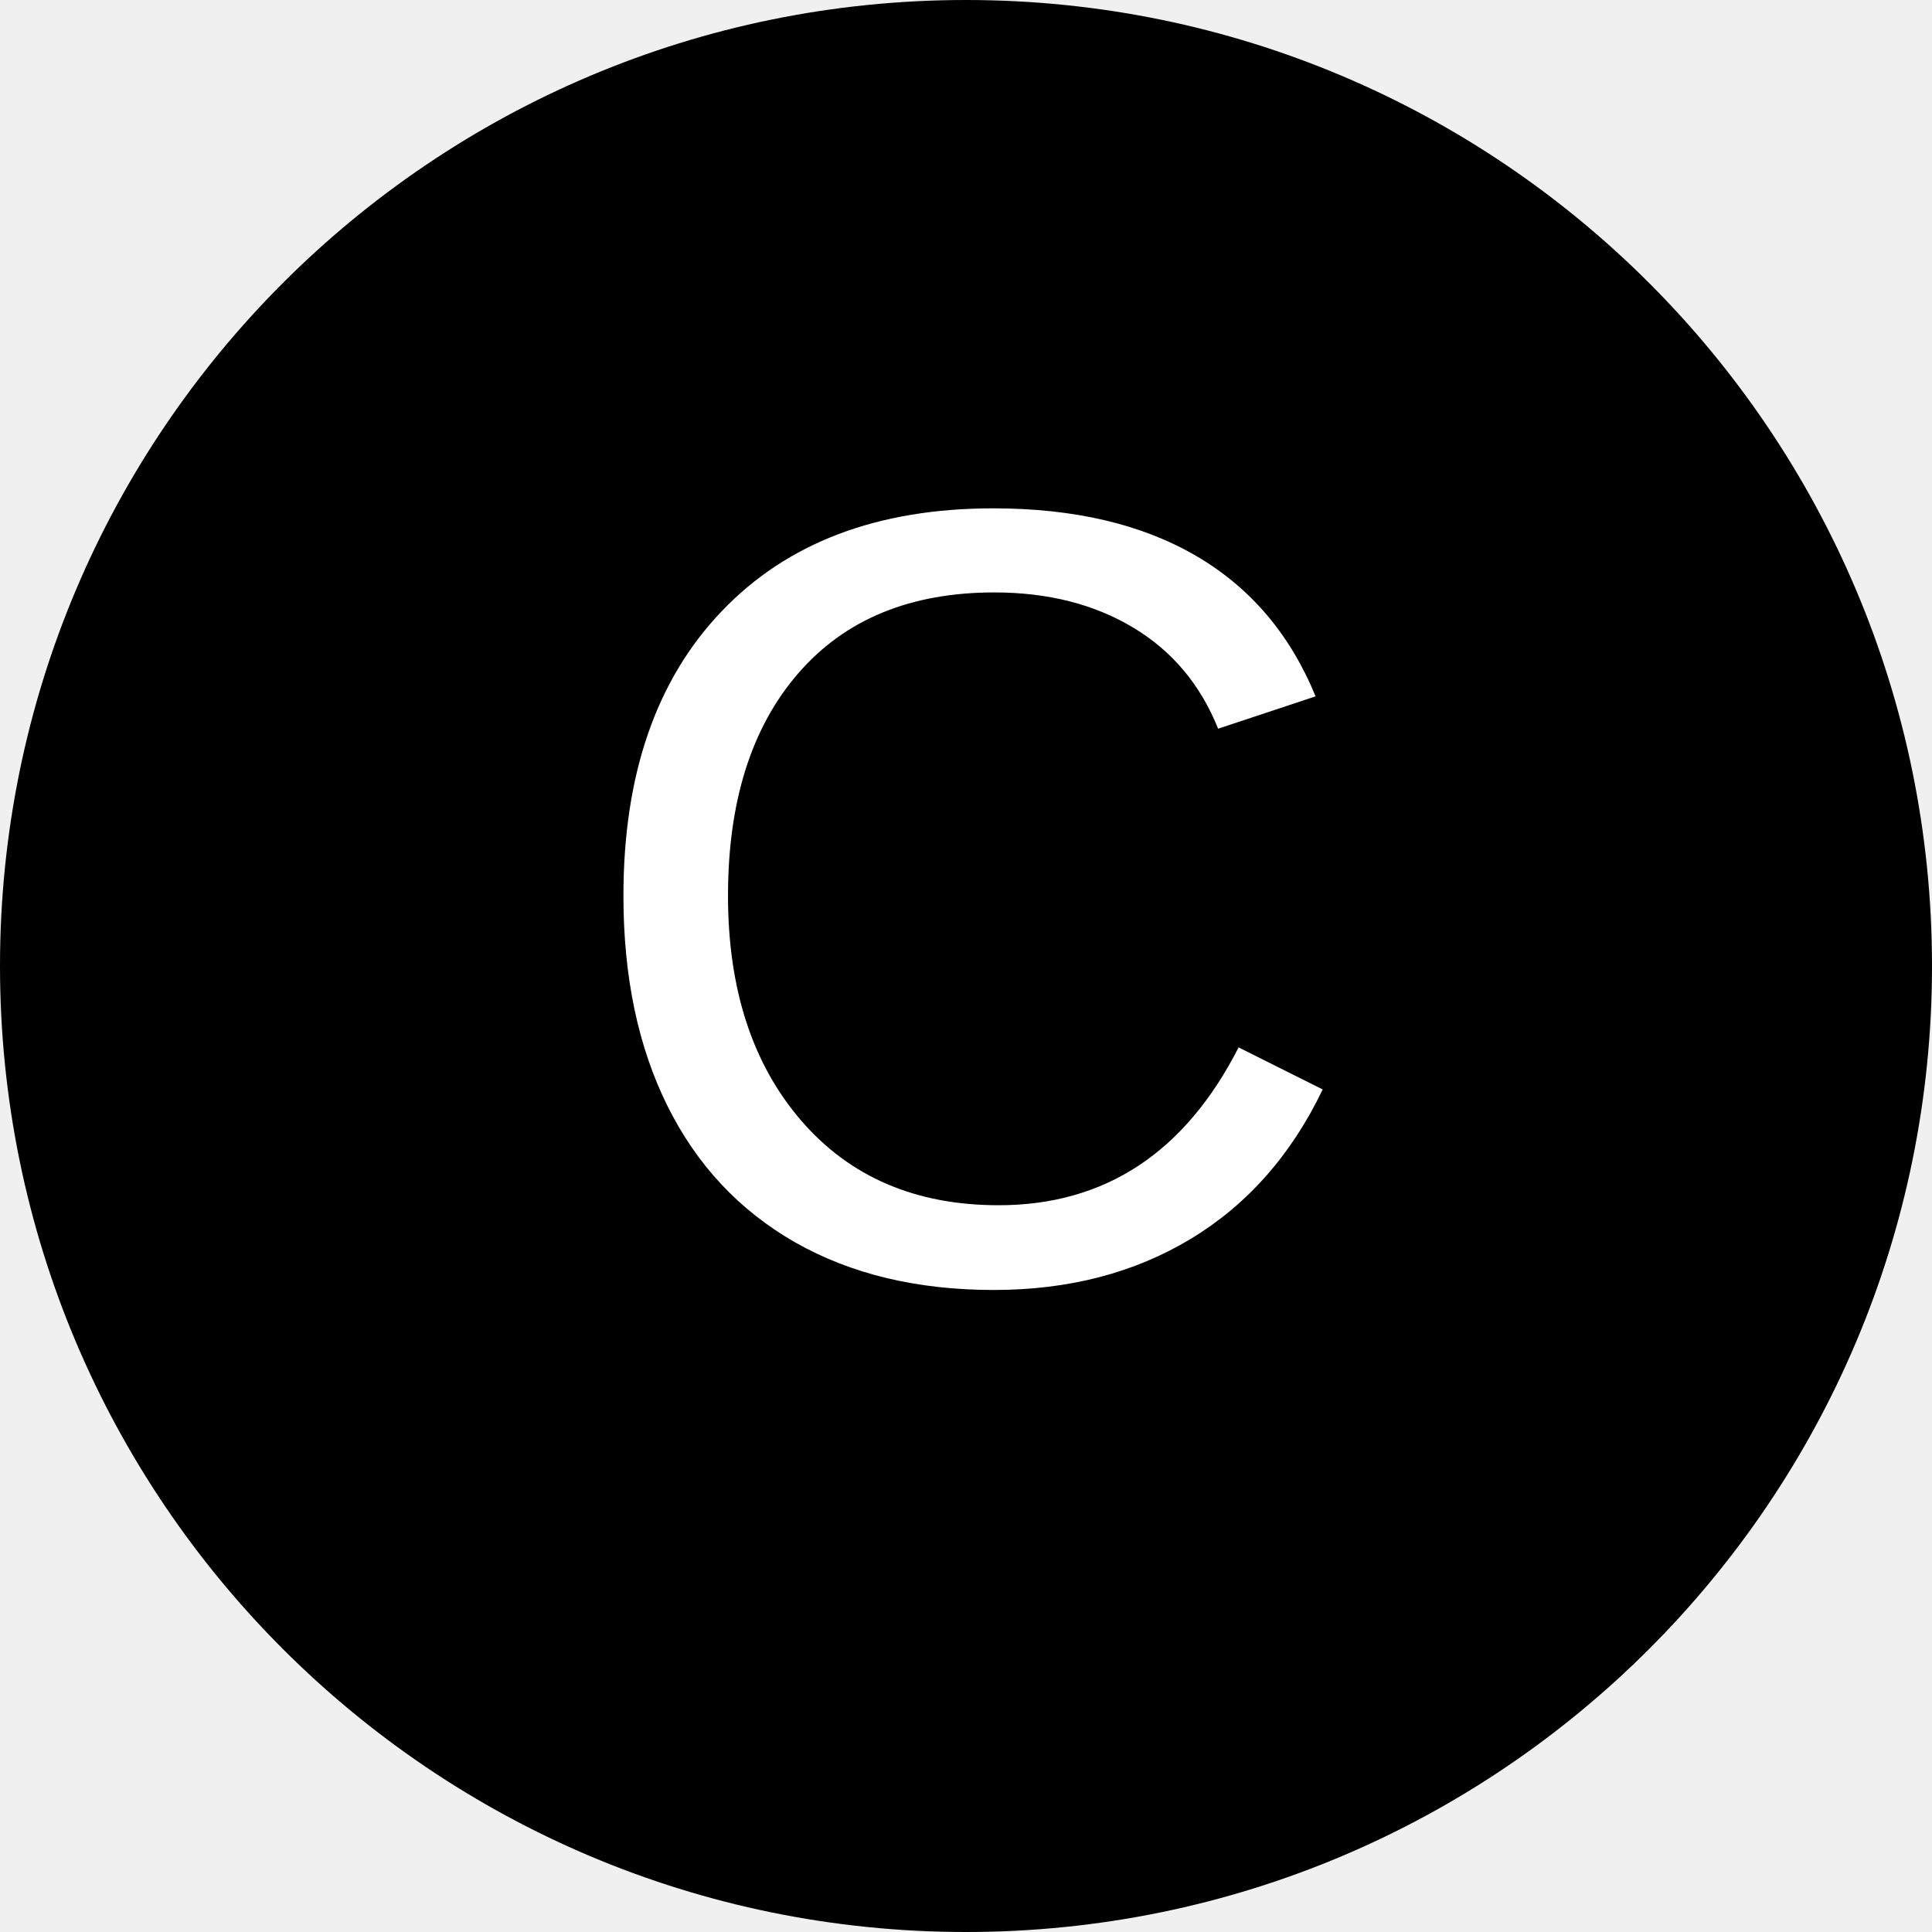
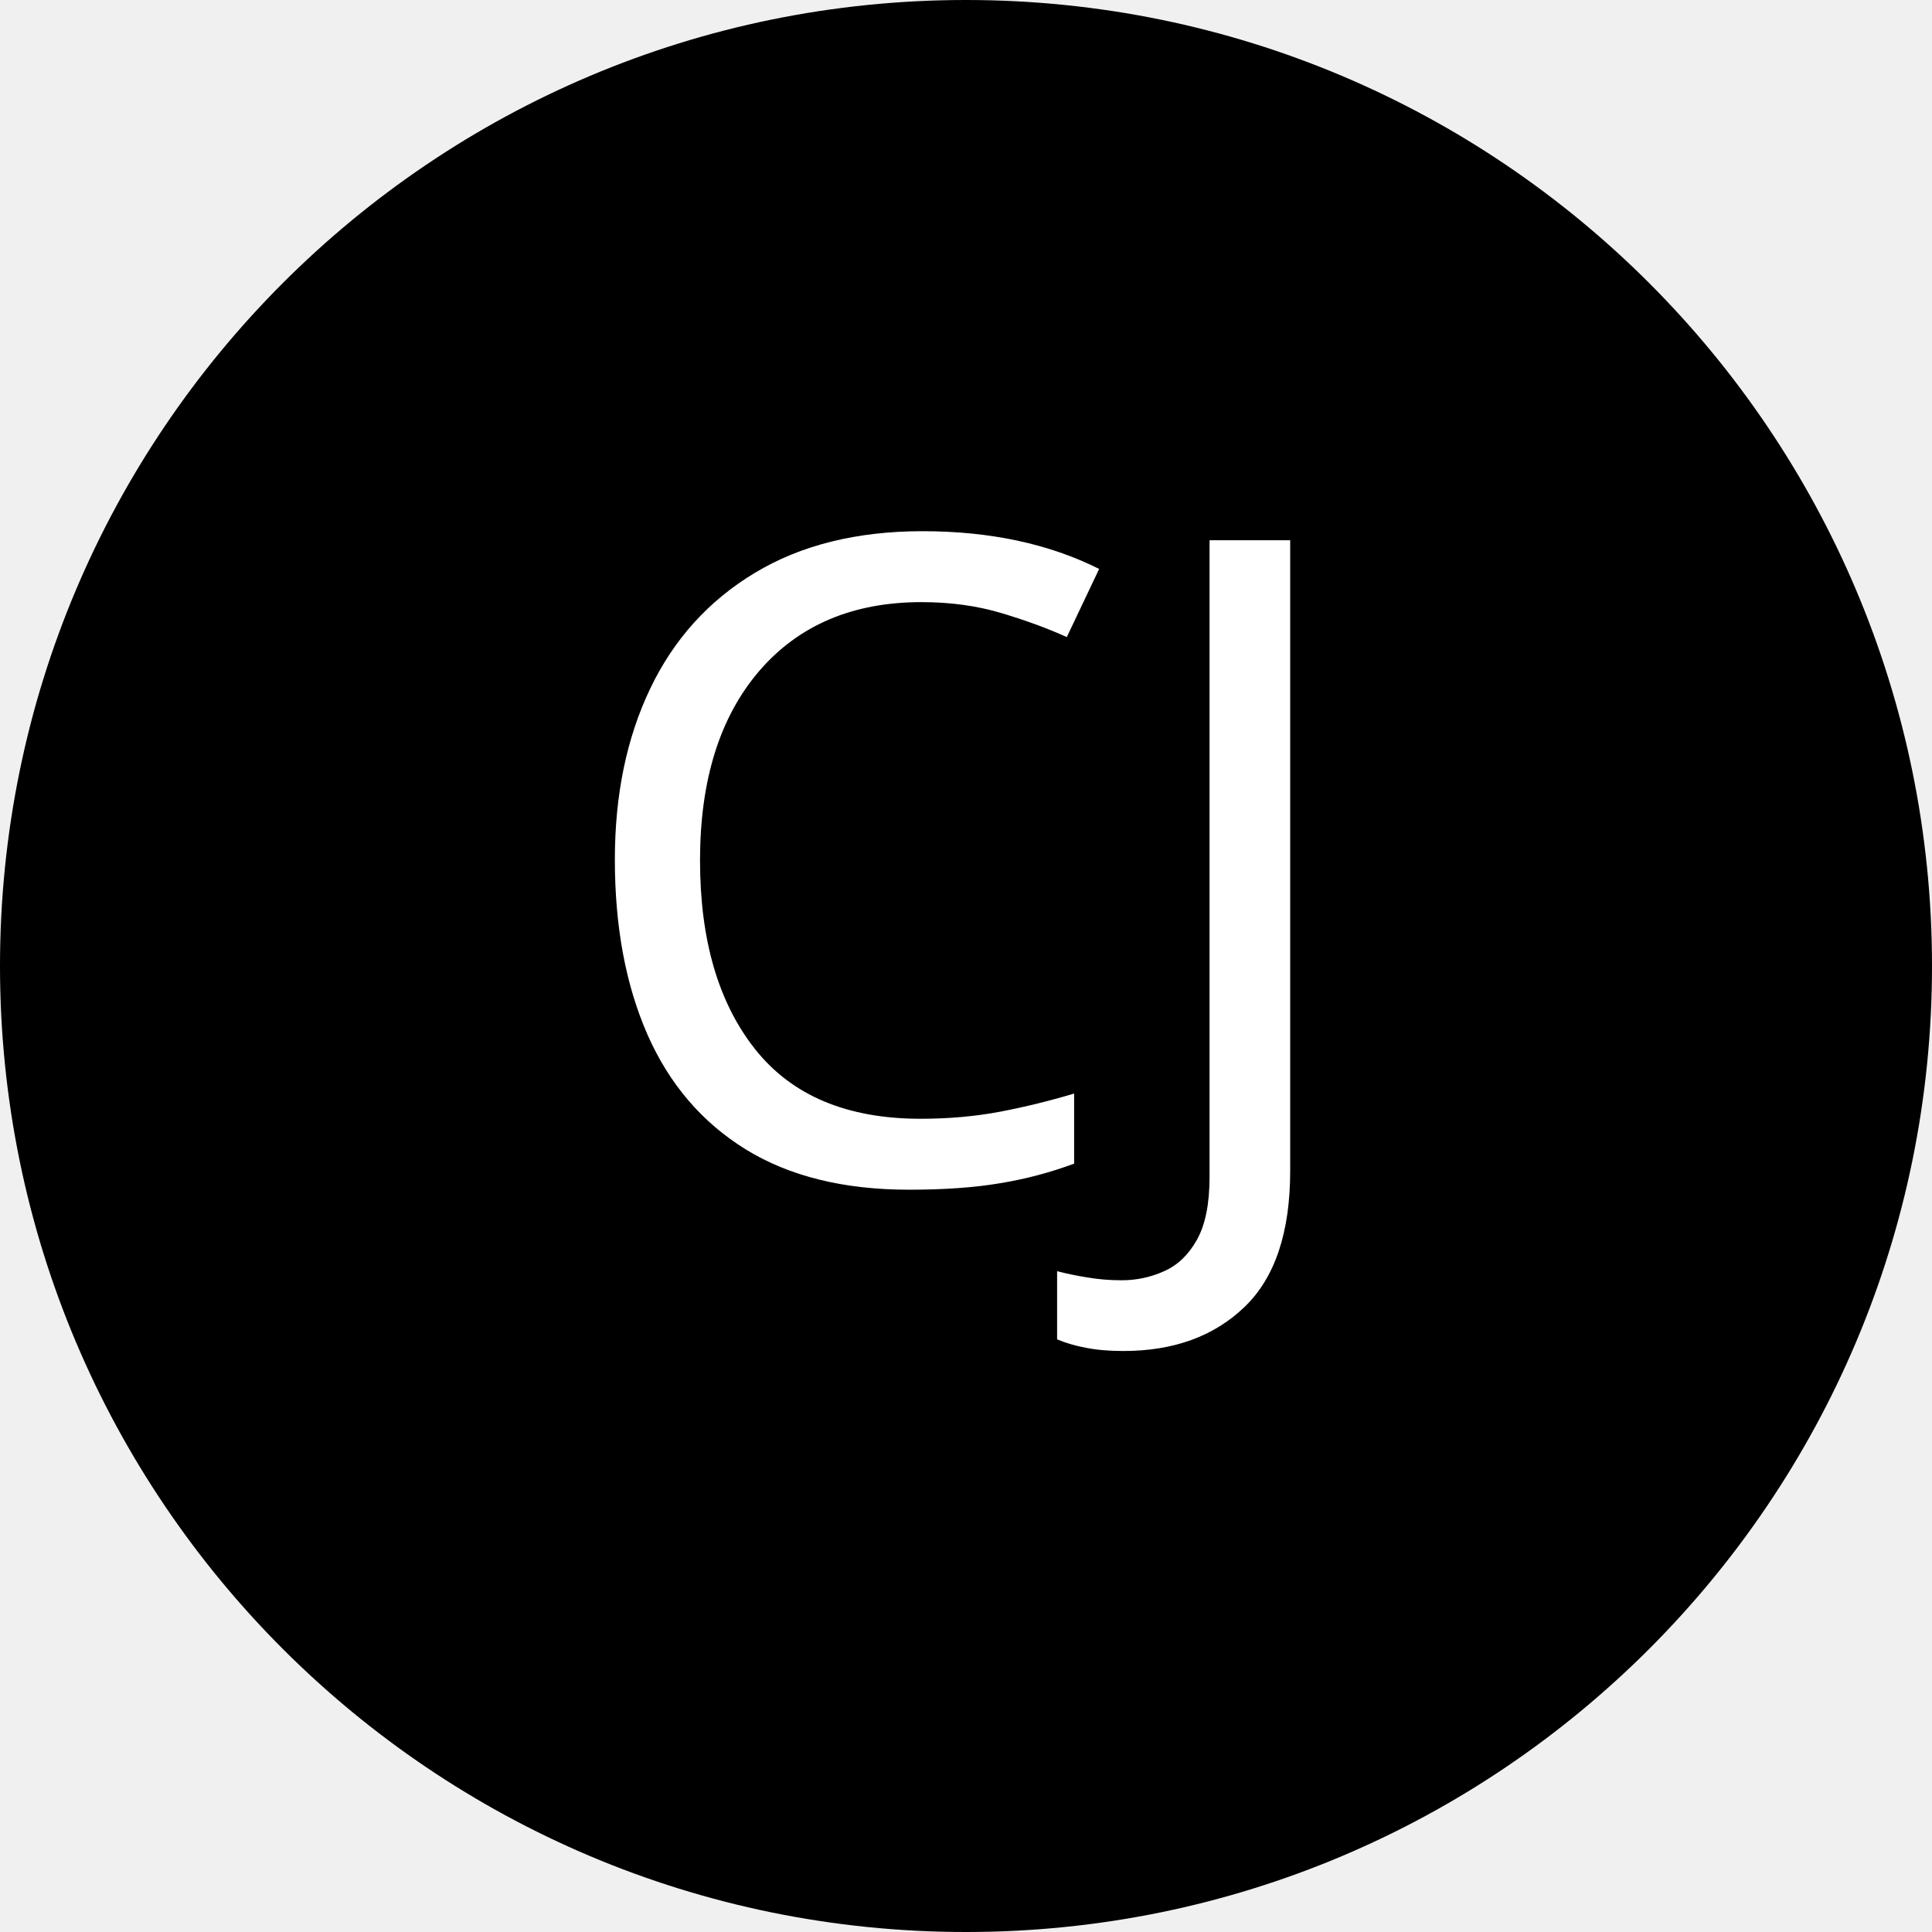
<svg xmlns="http://www.w3.org/2000/svg" width="140" height="140" viewBox="0 0 140 140" fill="none">
  <circle cx="70" cy="70" r="70" fill="#000000" />
-   <text x="50%" y="50%" dominant-baseline="middle" text-anchor="middle" font-family="Arial" font-size="80" fill="white">C</text>
+   <text x="50%" y="45%" dominant-baseline="middle" text-anchor="middle" font-family="system-ui" font-size="65" fill="white">CJ</text>
</svg>
